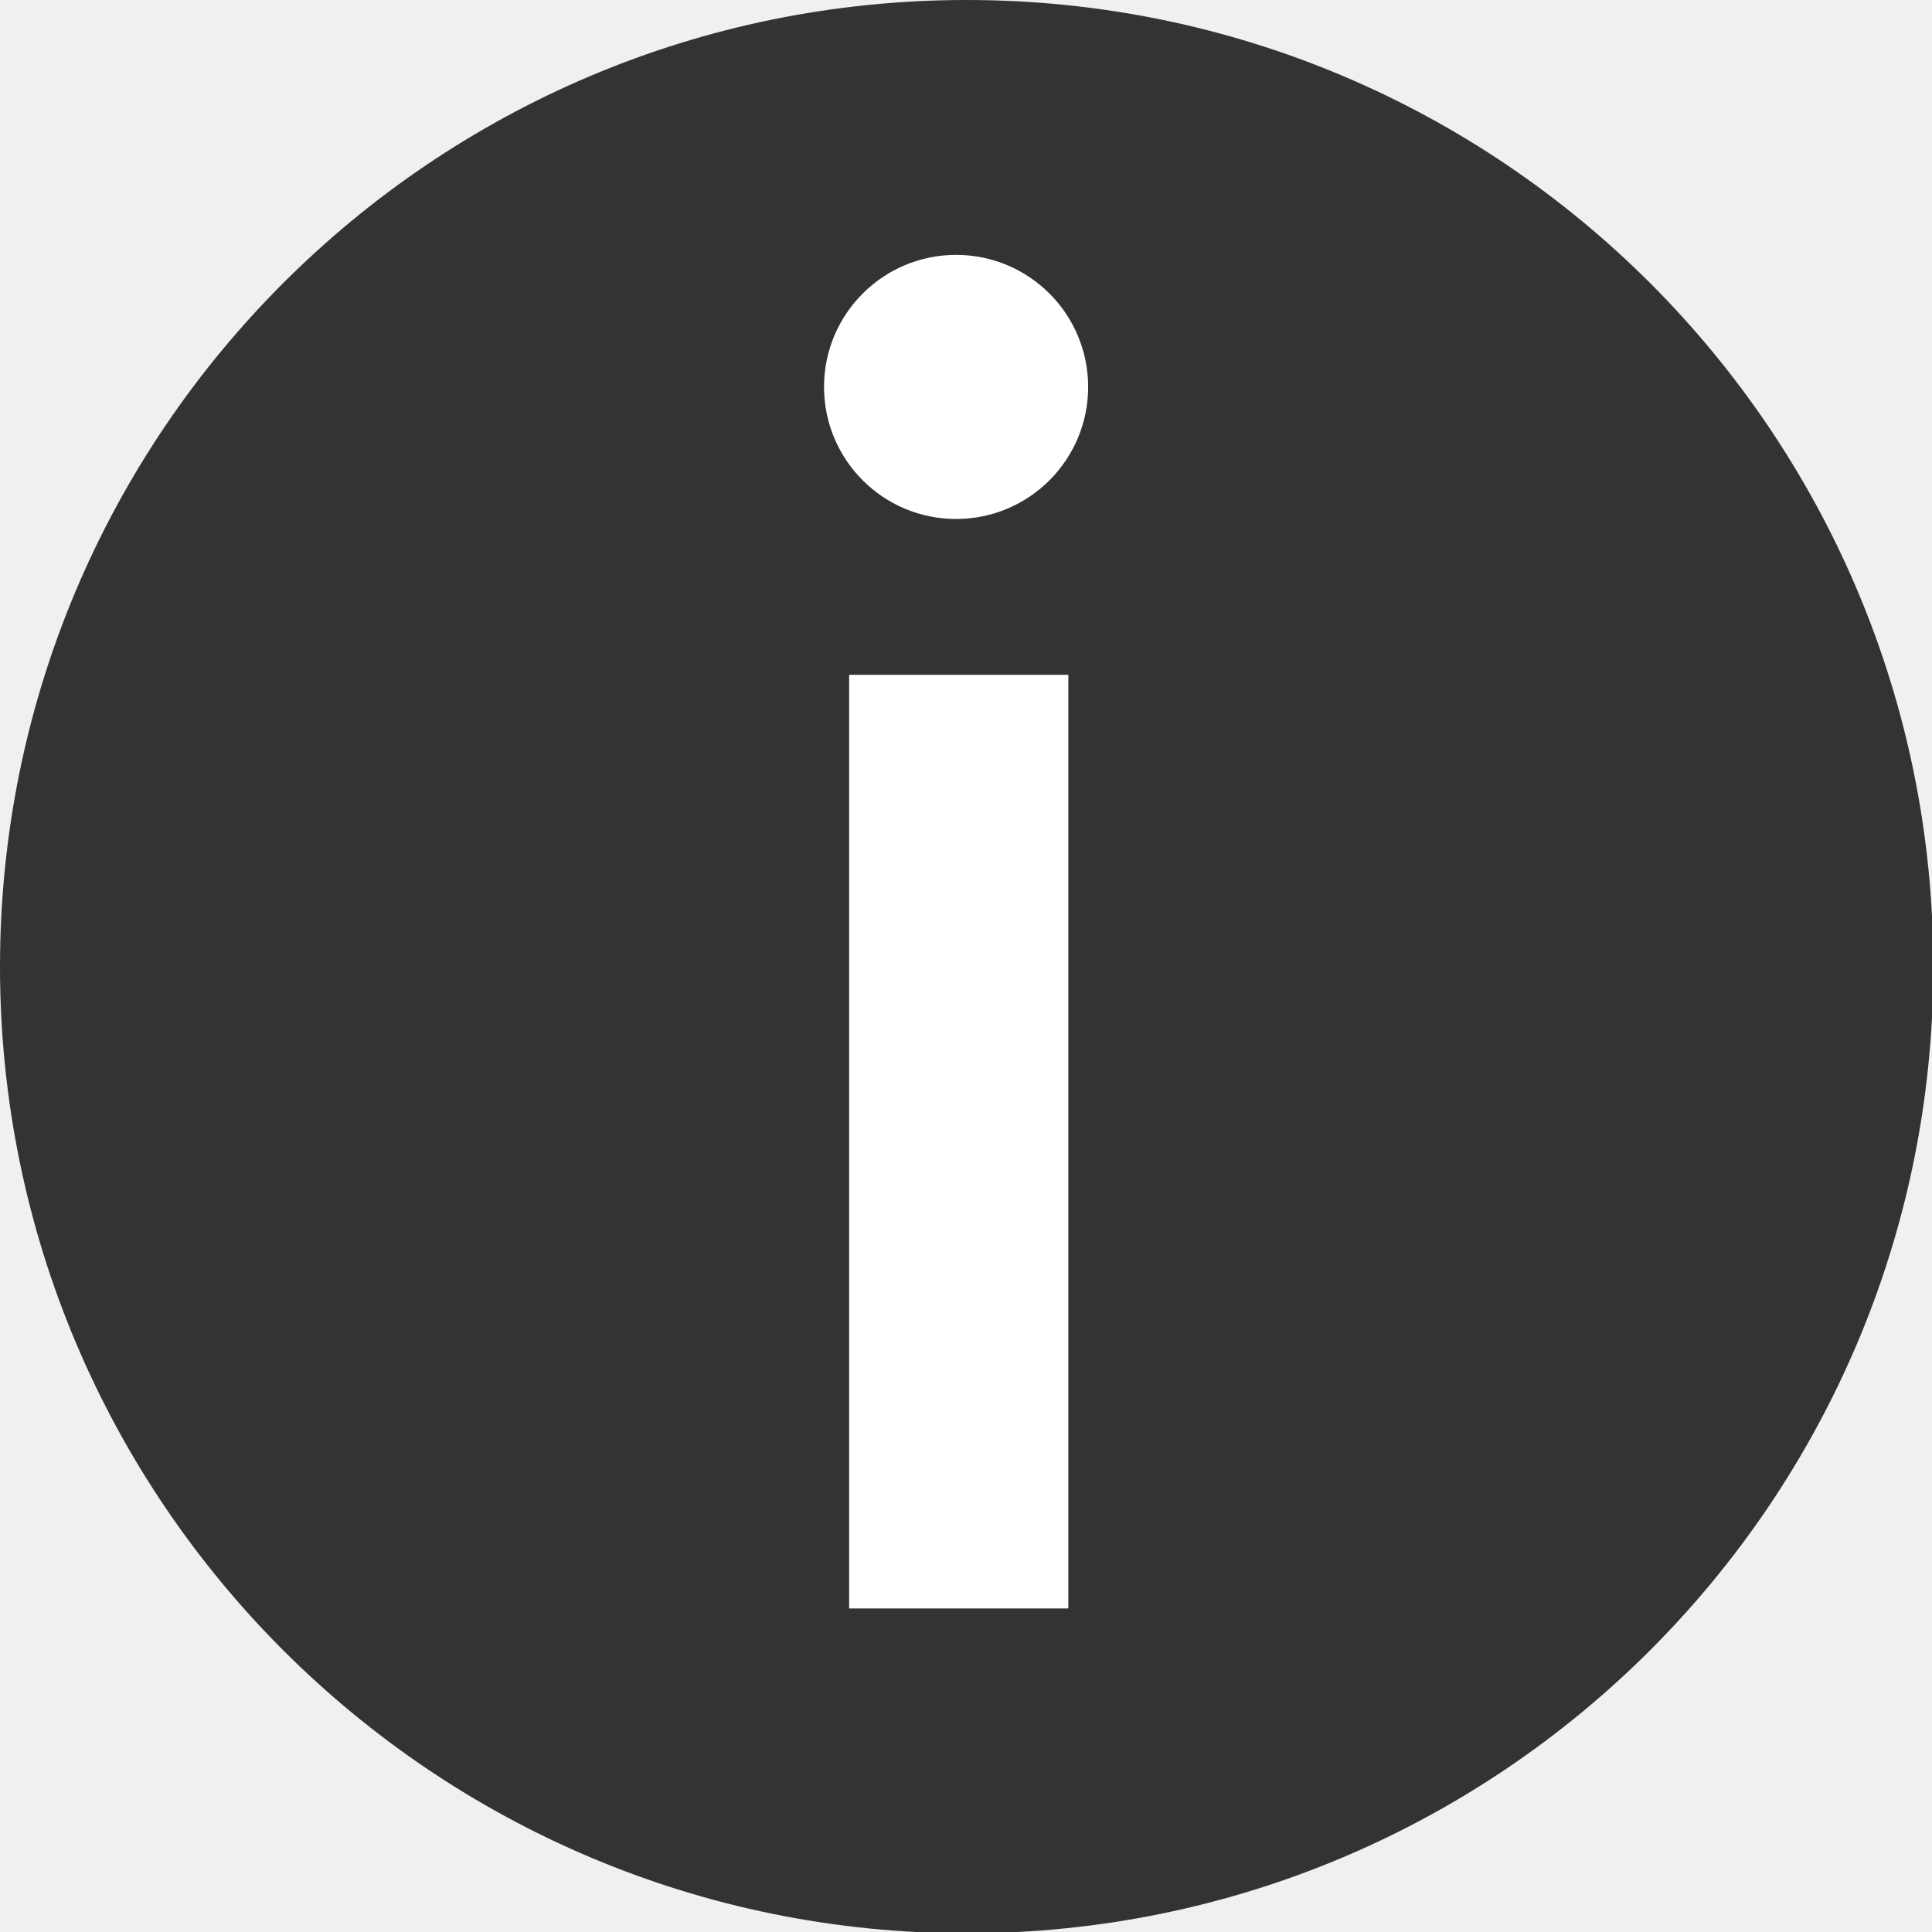
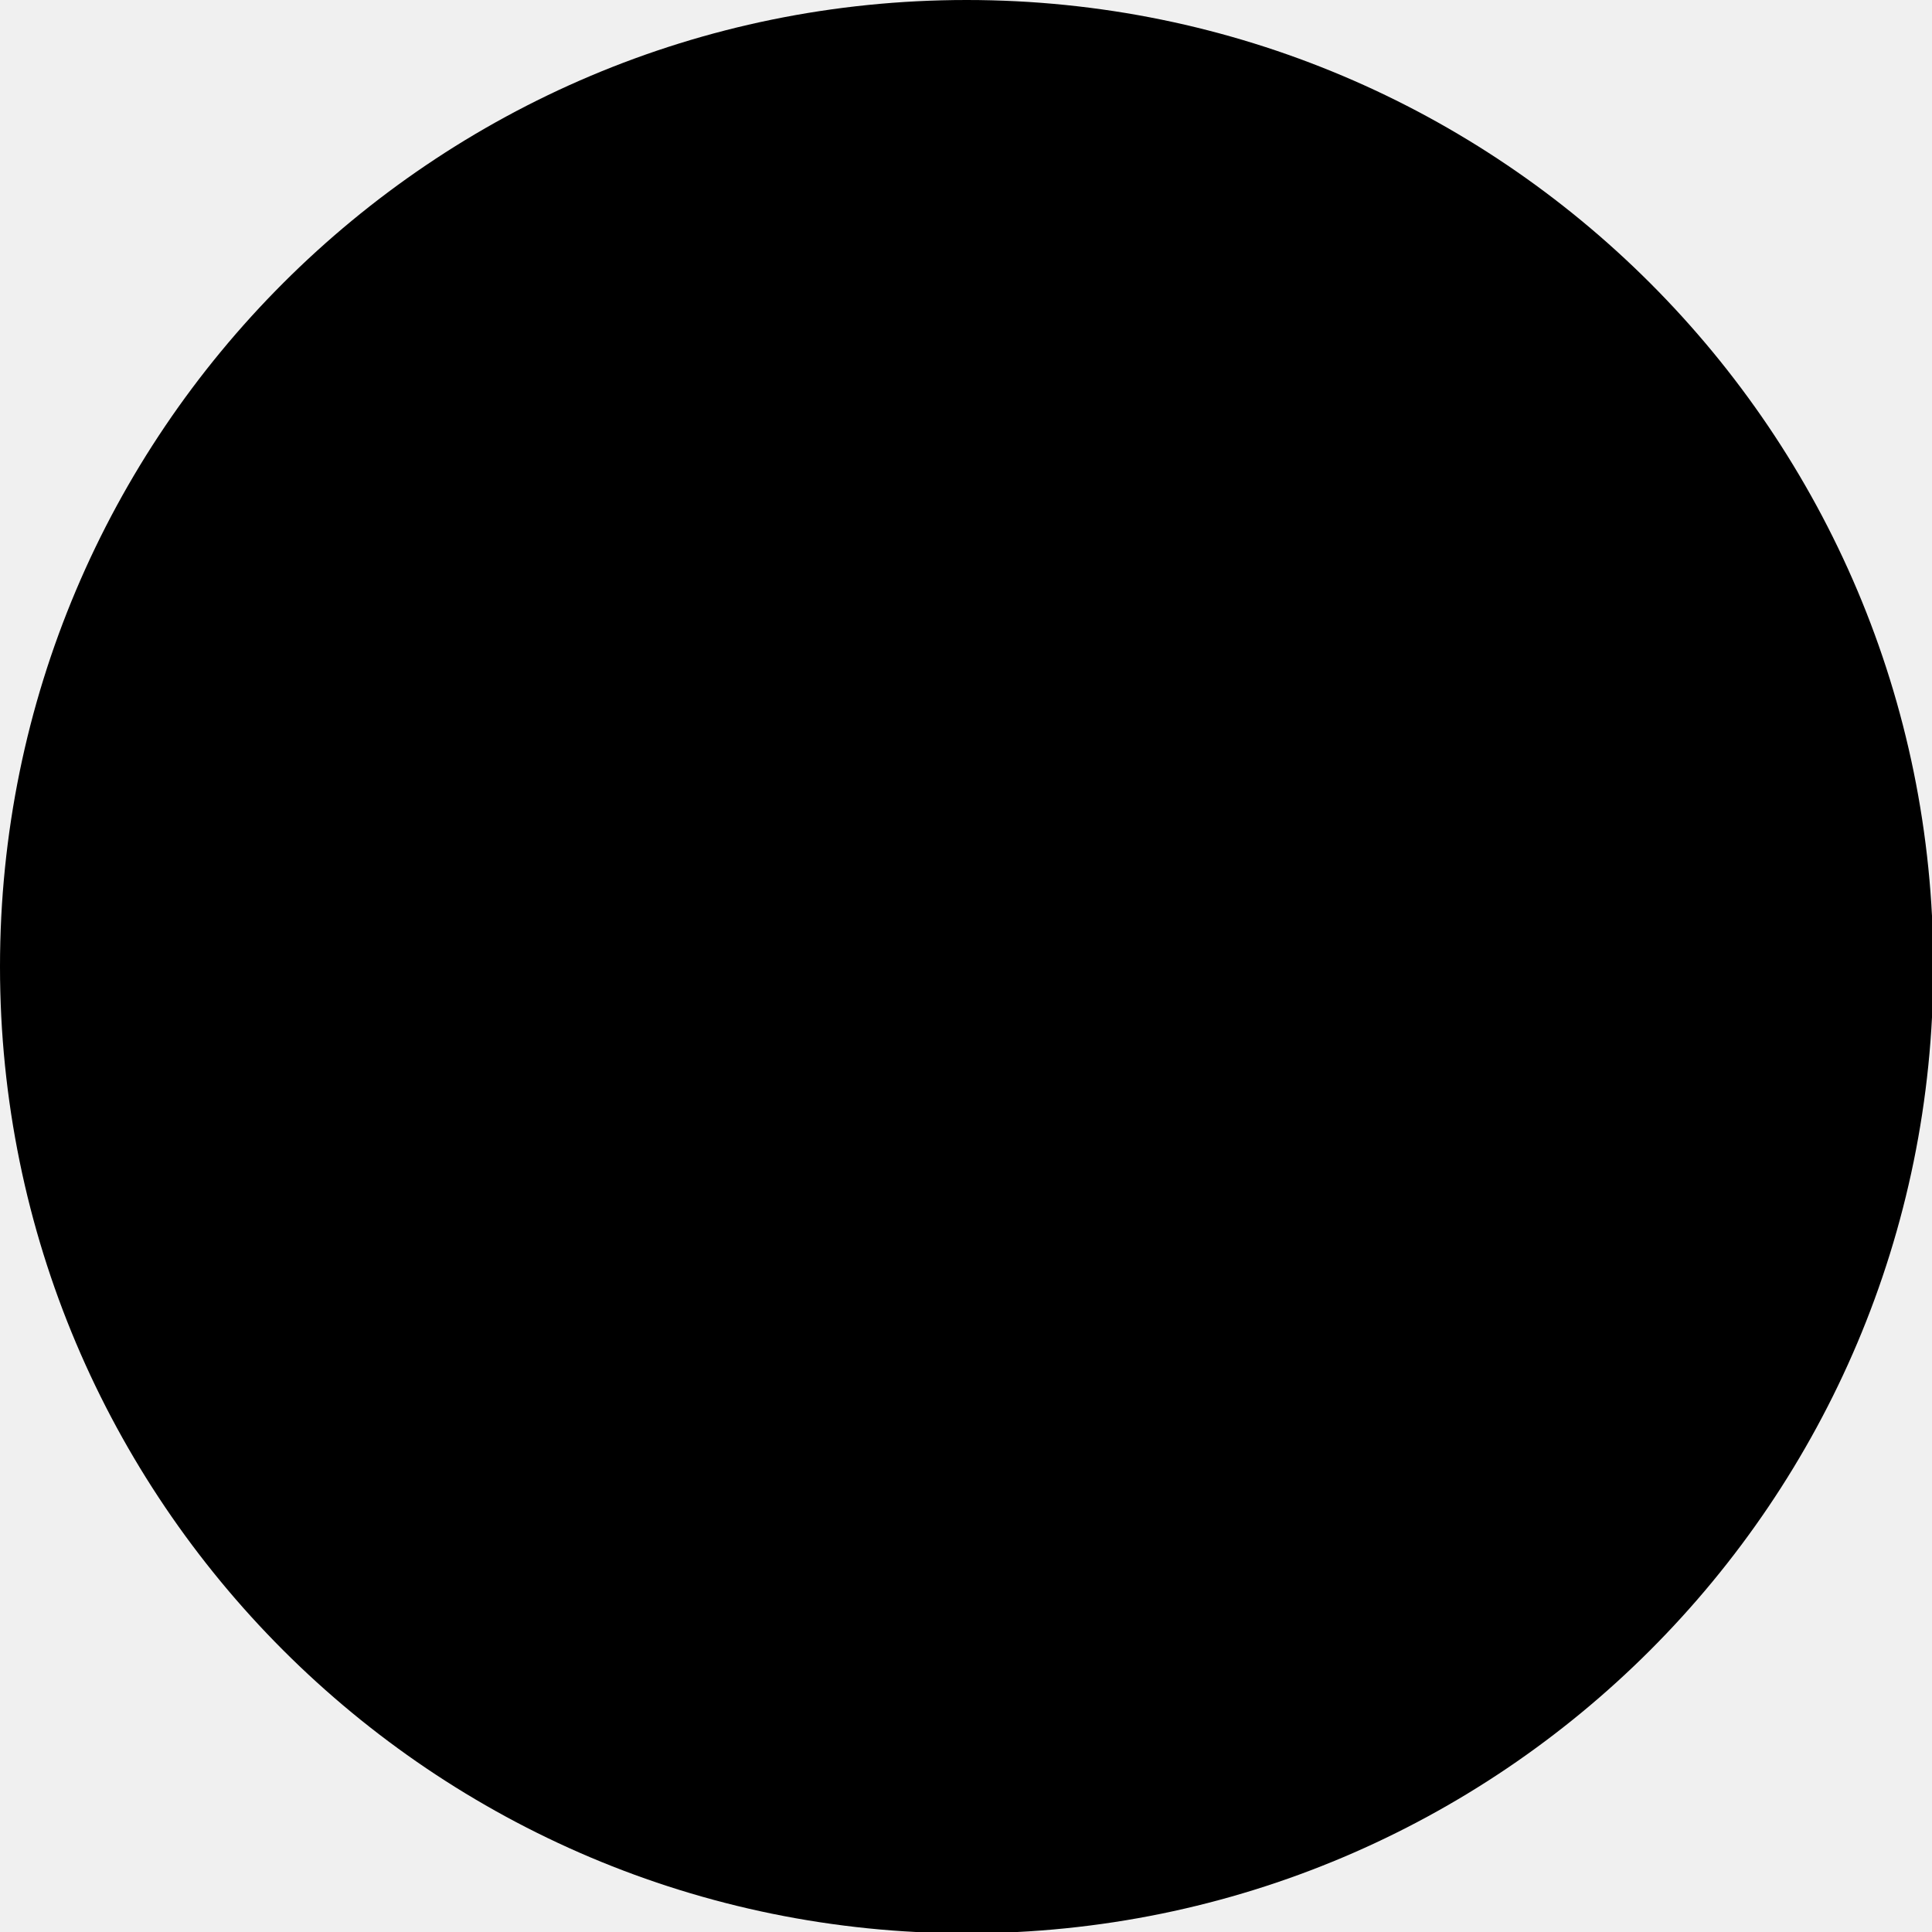
<svg xmlns="http://www.w3.org/2000/svg" viewBox="0 0 14.63 14.63">
-   <circle fill="#333" cx="7.32" cy="7.32" r="7.32" />
-   <path fill="#fff" d="M718.45,445.61a1,1,0,0,1,2,0,1,1,0,0,1-2,0Zm.19,2.18h1.66v7.07h-1.66Z" transform="translate(-712.21 -442.68)" />
+   <circle cx="7.32" cy="7.32" r="7.32" />
+   <path d="M718.45,445.61a1,1,0,0,1,2,0,1,1,0,0,1-2,0Zm.19,2.18h1.66v7.07h-1.66Z" transform="translate(-712.21 -442.68)" />
</svg>
